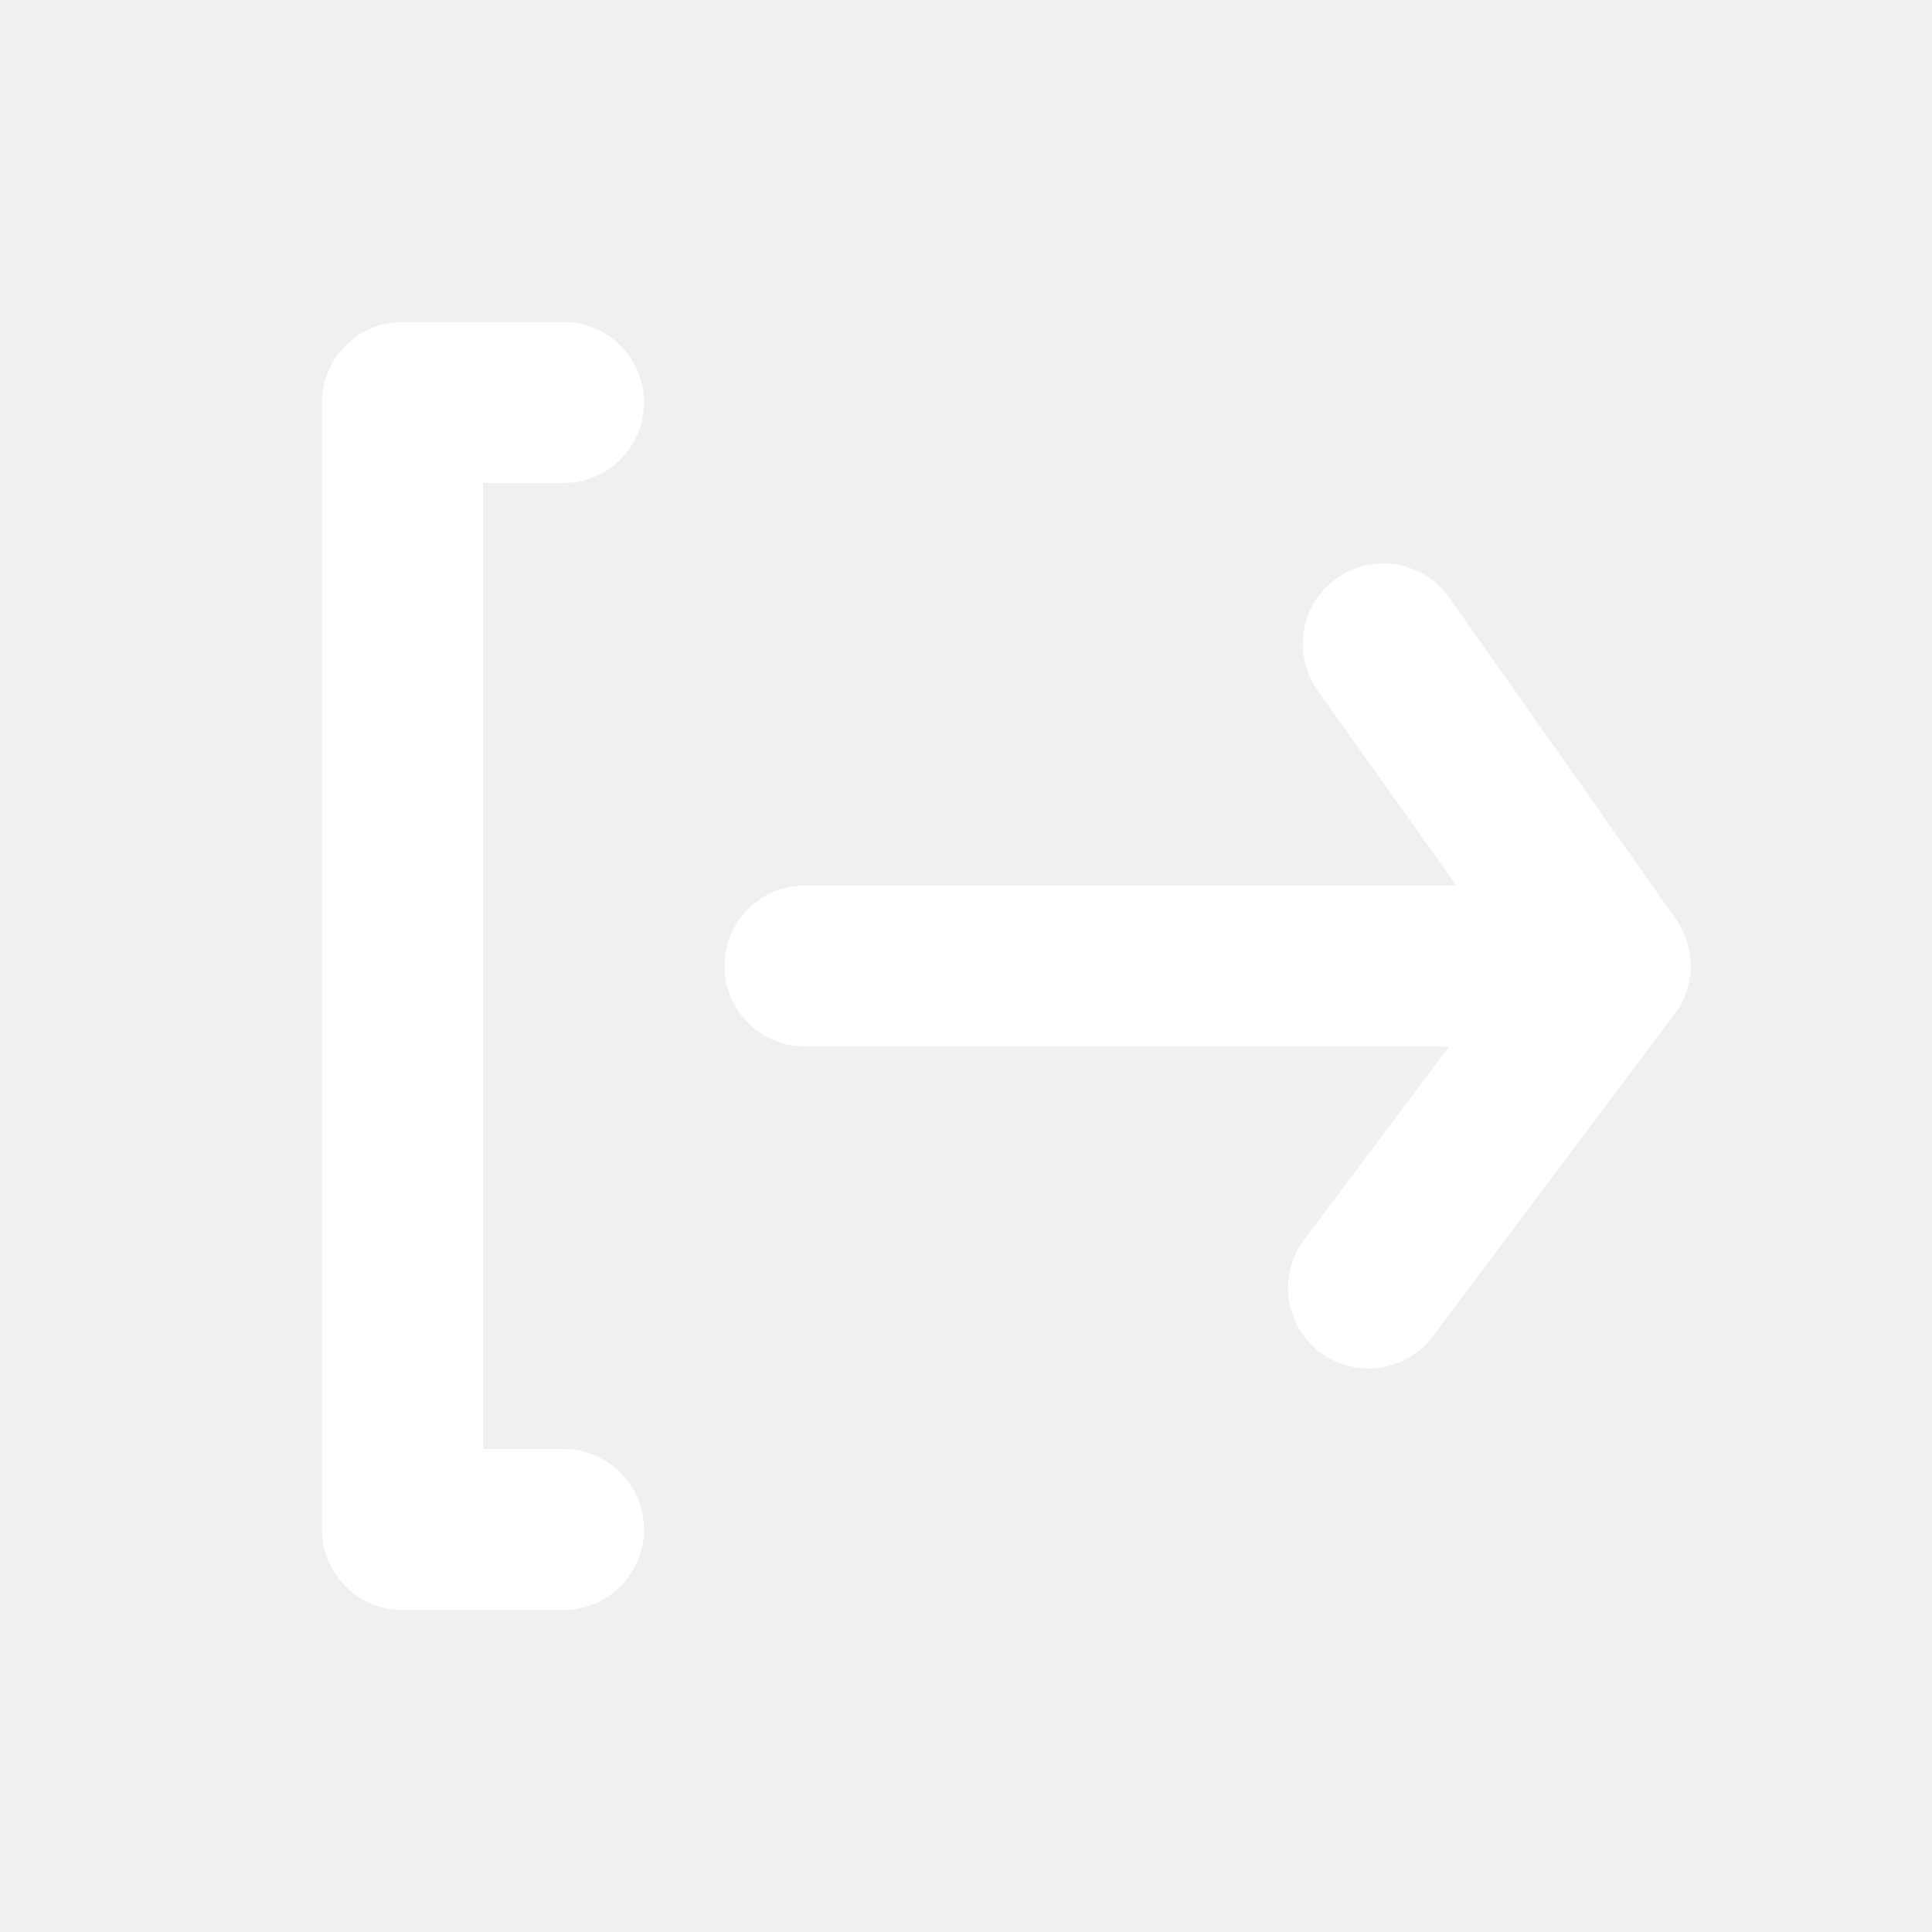
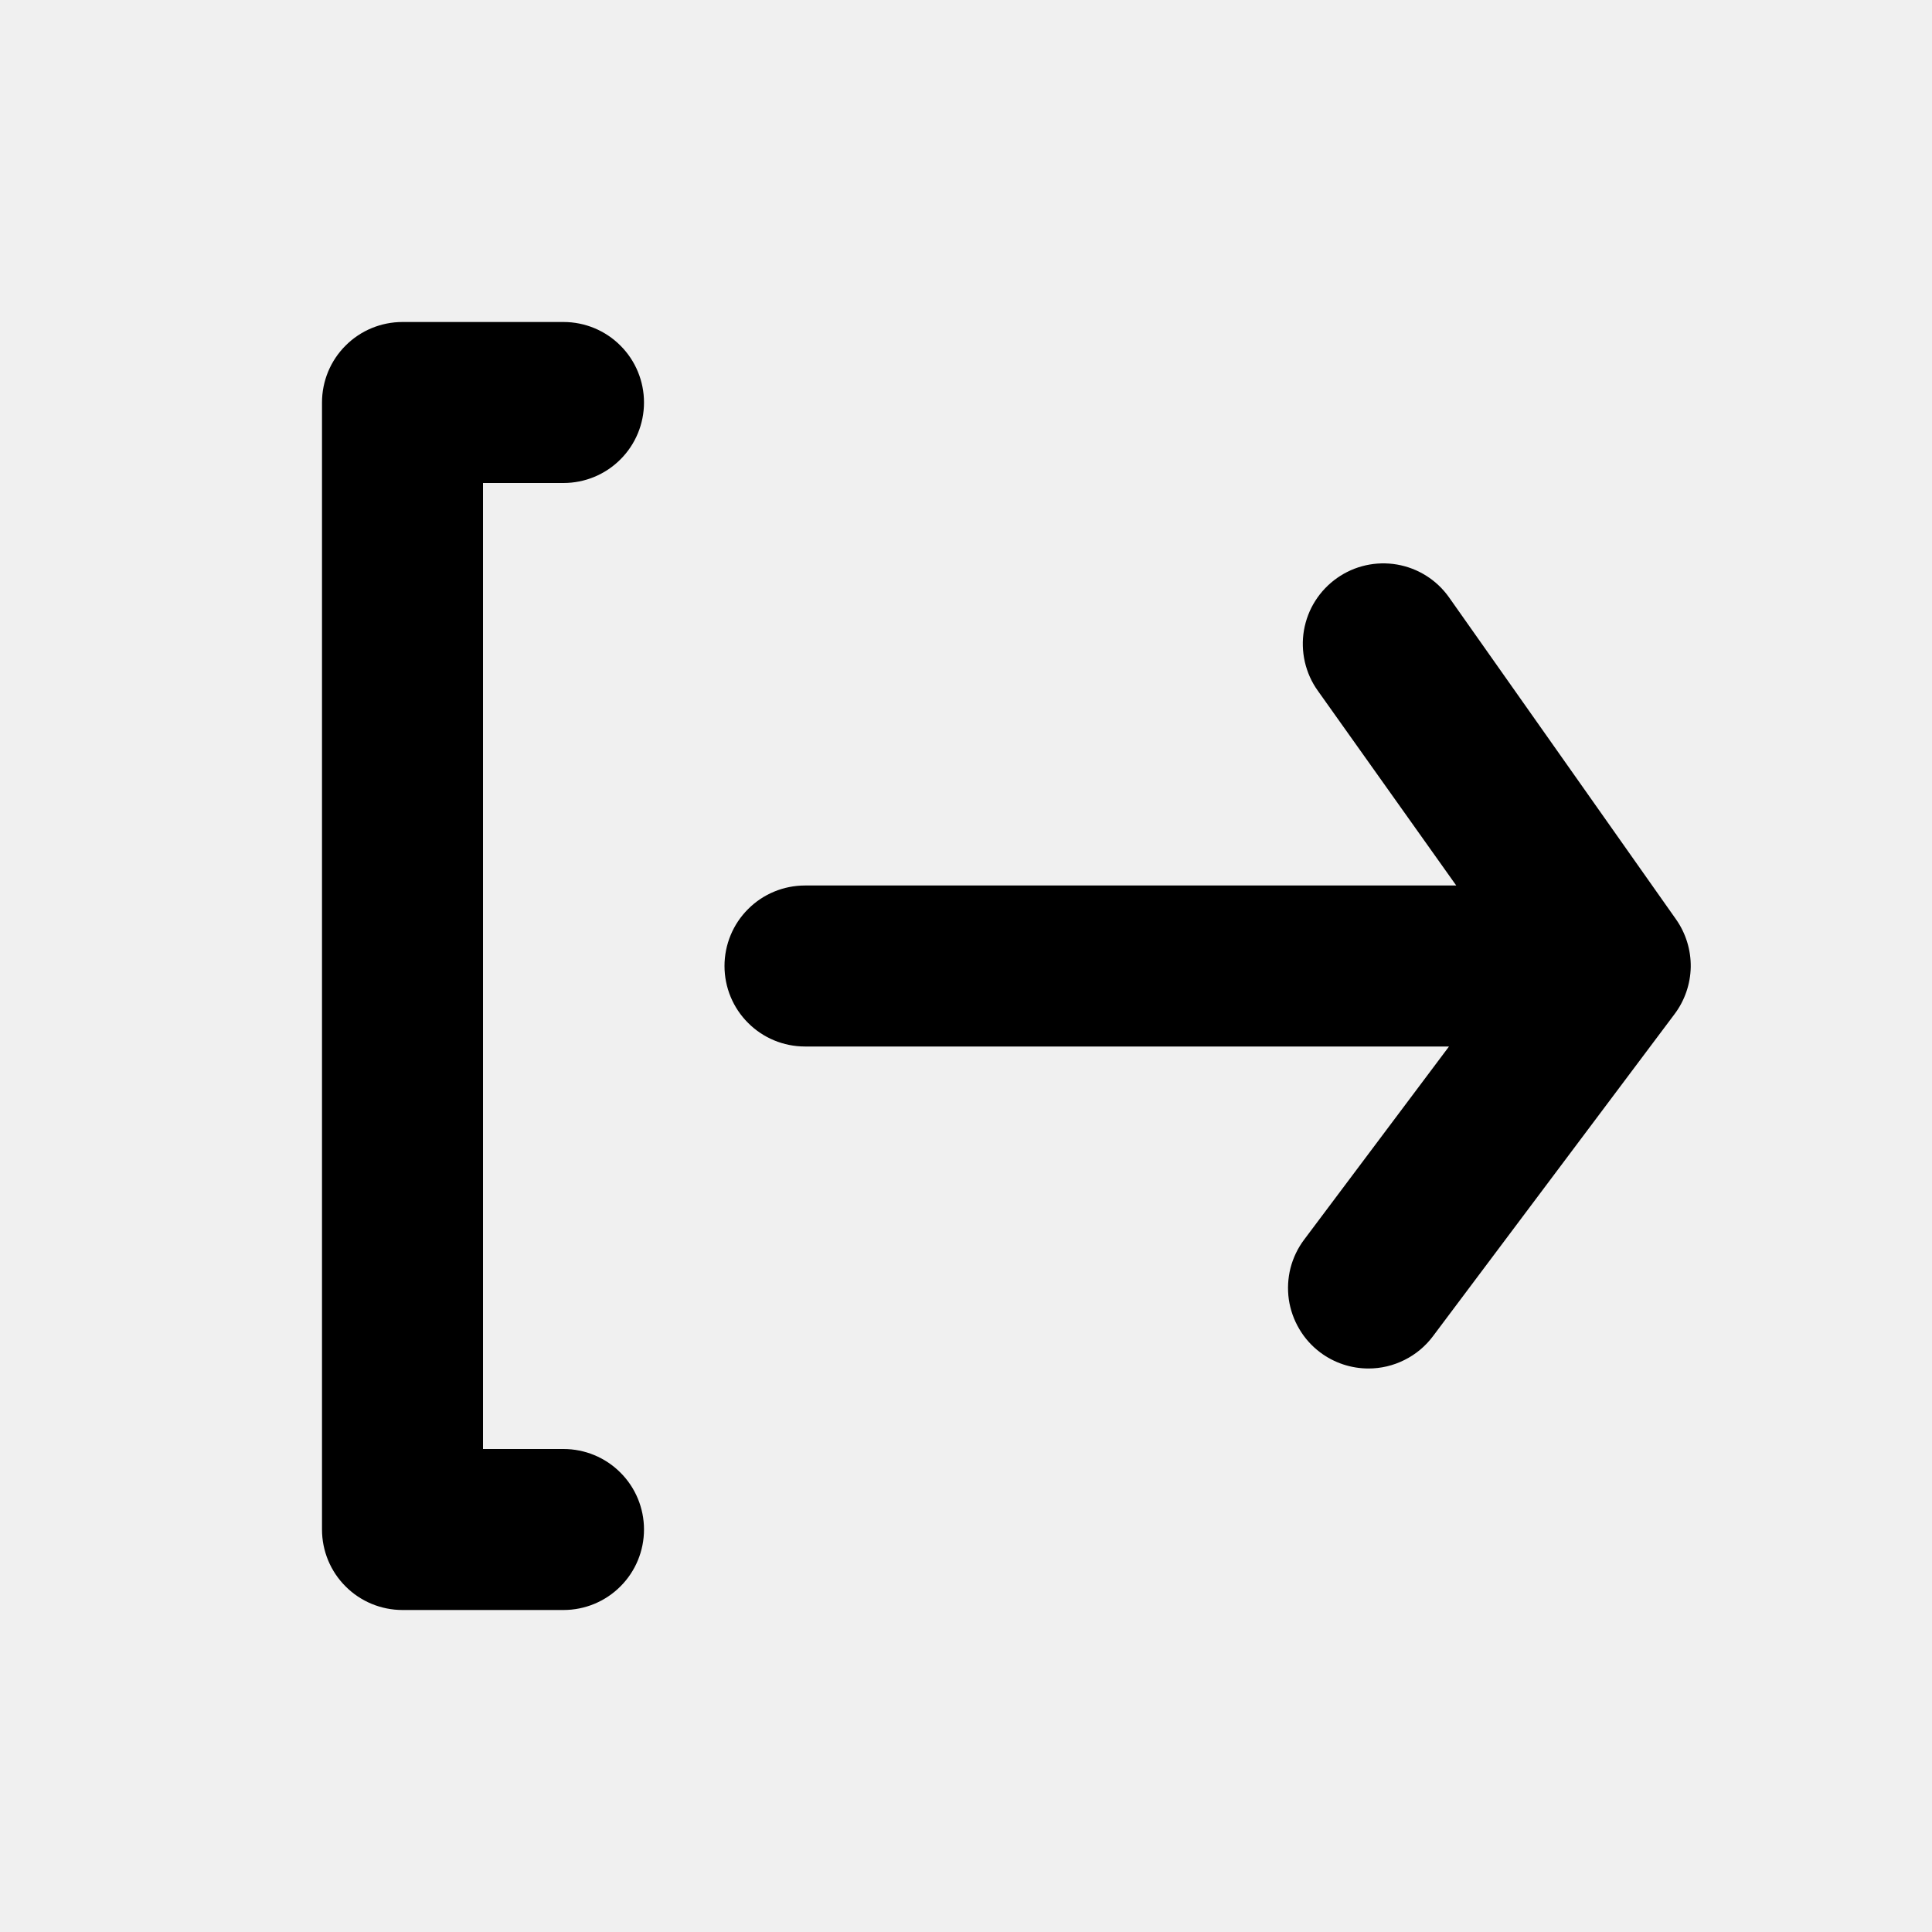
<svg xmlns="http://www.w3.org/2000/svg" width="24" height="24" viewBox="0 0 24 24" fill="none">
  <g clip-path="url(#clip0_306_4362)">
-     <path d="M7 6C7.265 6 7.52 5.895 7.707 5.707C7.895 5.52 8 5.265 8 5C8 4.735 7.895 4.48 7.707 4.293C7.52 4.105 7.265 4 7 4H5C4.735 4 4.48 4.105 4.293 4.293C4.105 4.48 4 4.735 4 5V19C4 19.265 4.105 19.52 4.293 19.707C4.48 19.895 4.735 20 5 20H7C7.265 20 7.52 19.895 7.707 19.707C7.895 19.52 8 19.265 8 19C8 18.735 7.895 18.48 7.707 18.293C7.52 18.105 7.265 18 7 18H6V6H7Z" fill="#FFFFFF" />
-     <path d="M20.82 11.42L18 7.42C17.847 7.204 17.615 7.058 17.355 7.013C17.094 6.968 16.826 7.028 16.61 7.18C16.502 7.256 16.41 7.352 16.339 7.464C16.268 7.575 16.221 7.7 16.198 7.83C16.176 7.96 16.18 8.093 16.209 8.222C16.239 8.351 16.293 8.473 16.37 8.58L18.09 11H10C9.735 11 9.48 11.105 9.293 11.293C9.105 11.48 9 11.735 9 12C9 12.265 9.105 12.52 9.293 12.707C9.48 12.895 9.735 13 10 13H18L16.2 15.4C16.121 15.505 16.064 15.625 16.031 15.752C15.999 15.879 15.992 16.011 16.01 16.141C16.029 16.271 16.073 16.396 16.14 16.509C16.206 16.622 16.295 16.721 16.4 16.8C16.573 16.93 16.784 17 17 17C17.155 17 17.308 16.964 17.447 16.894C17.586 16.825 17.707 16.724 17.8 16.6L20.8 12.6C20.928 12.431 20.999 12.225 21.003 12.013C21.006 11.801 20.942 11.593 20.82 11.42V11.42Z" fill="#FFFFFF" />
+     <path d="M7 6C7.265 6 7.52 5.895 7.707 5.707C7.895 5.52 8 5.265 8 5C8 4.735 7.895 4.48 7.707 4.293C7.52 4.105 7.265 4 7 4H5C4.735 4 4.48 4.105 4.293 4.293C4.105 4.48 4 4.735 4 5V19C4 19.265 4.105 19.52 4.293 19.707C4.48 19.895 4.735 20 5 20H7C7.265 20 7.52 19.895 7.707 19.707C7.895 19.52 8 19.265 8 19C8 18.735 7.895 18.48 7.707 18.293C7.52 18.105 7.265 18 7 18H6V6H7Z" fill="black" />
+     <path d="M20.82 11.42L18 7.42C17.847 7.204 17.615 7.058 17.355 7.013C17.094 6.968 16.826 7.028 16.61 7.18C16.502 7.256 16.41 7.352 16.339 7.464C16.268 7.575 16.221 7.7 16.198 7.83C16.176 7.96 16.18 8.093 16.209 8.222C16.239 8.351 16.293 8.473 16.37 8.58L18.09 11H10C9.735 11 9.48 11.105 9.293 11.293C9.105 11.48 9 11.735 9 12C9 12.265 9.105 12.52 9.293 12.707C9.48 12.895 9.735 13 10 13H18L16.2 15.4C16.121 15.505 16.064 15.625 16.031 15.752C15.999 15.879 15.992 16.011 16.01 16.141C16.029 16.271 16.073 16.396 16.14 16.509C16.206 16.622 16.295 16.721 16.4 16.8C16.573 16.93 16.784 17 17 17C17.155 17 17.308 16.964 17.447 16.894C17.586 16.825 17.707 16.724 17.8 16.6L20.8 12.6C20.928 12.431 20.999 12.225 21.003 12.013C21.006 11.801 20.942 11.593 20.82 11.42V11.42Z" fill="black" />
  </g>
  <defs>
    <clipPath id="clip0_306_4362">
      <rect width="24" height="24" fill="white" />
    </clipPath>
  </defs>
</svg>
